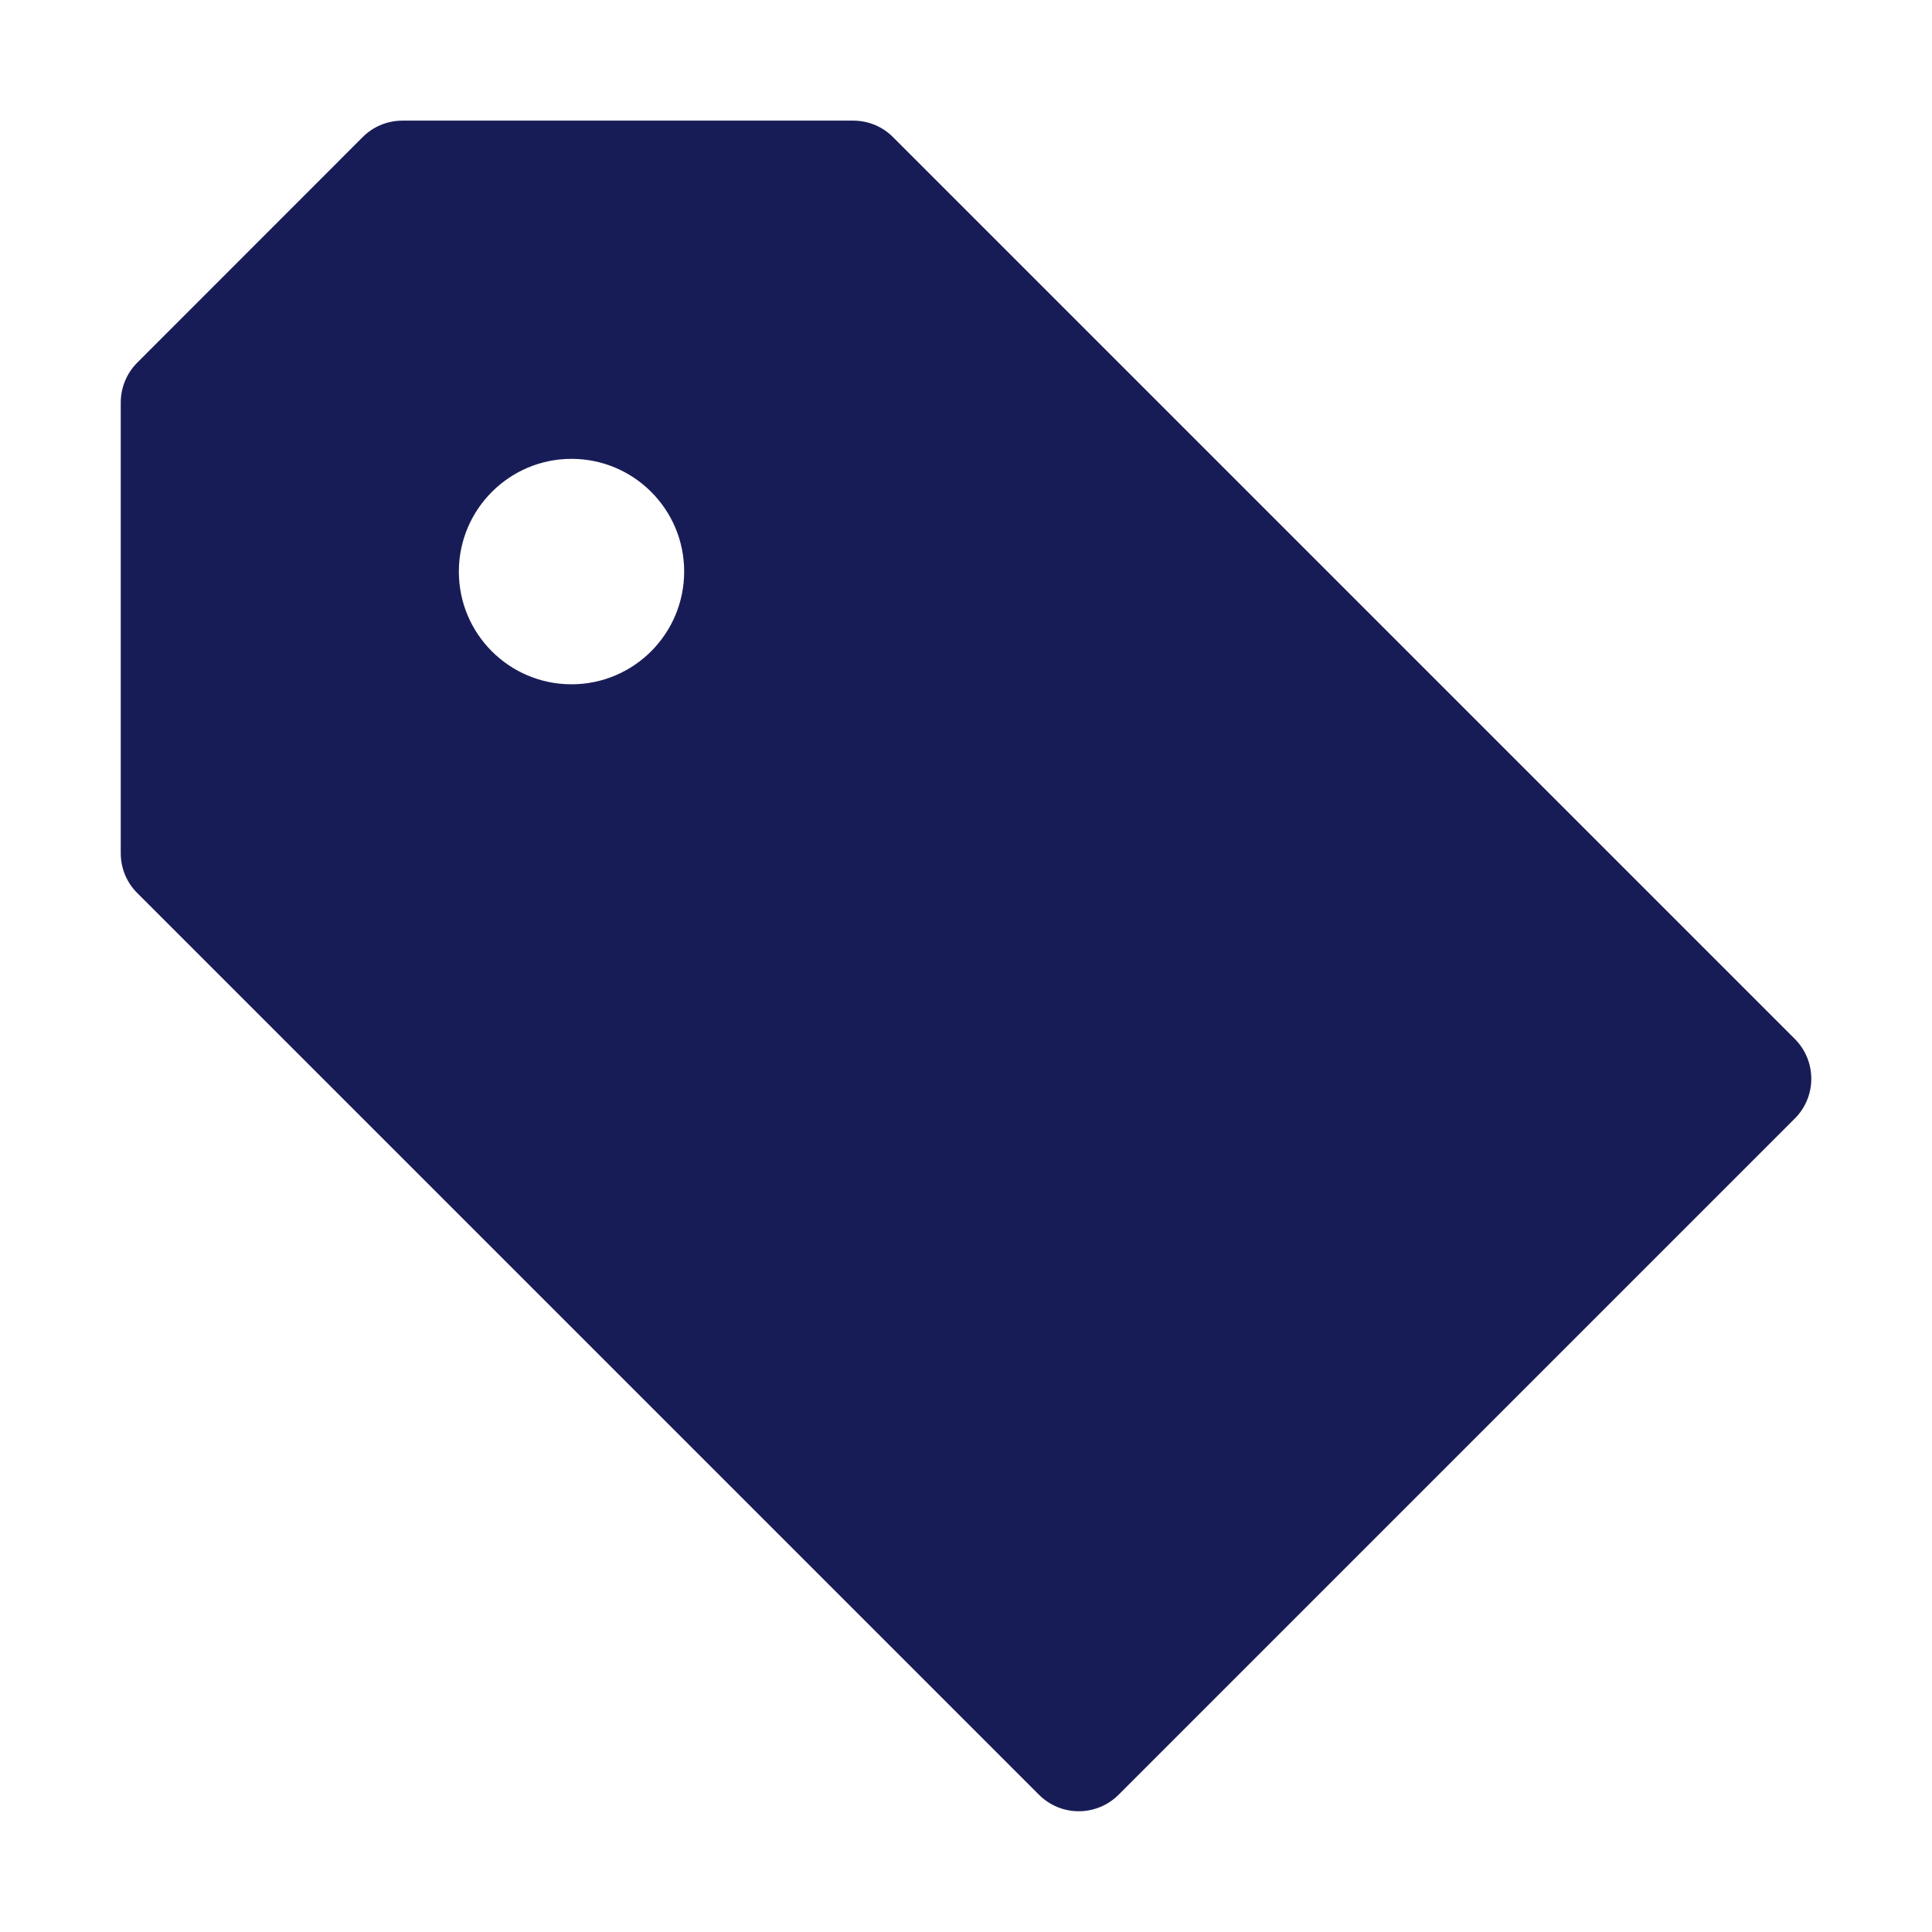
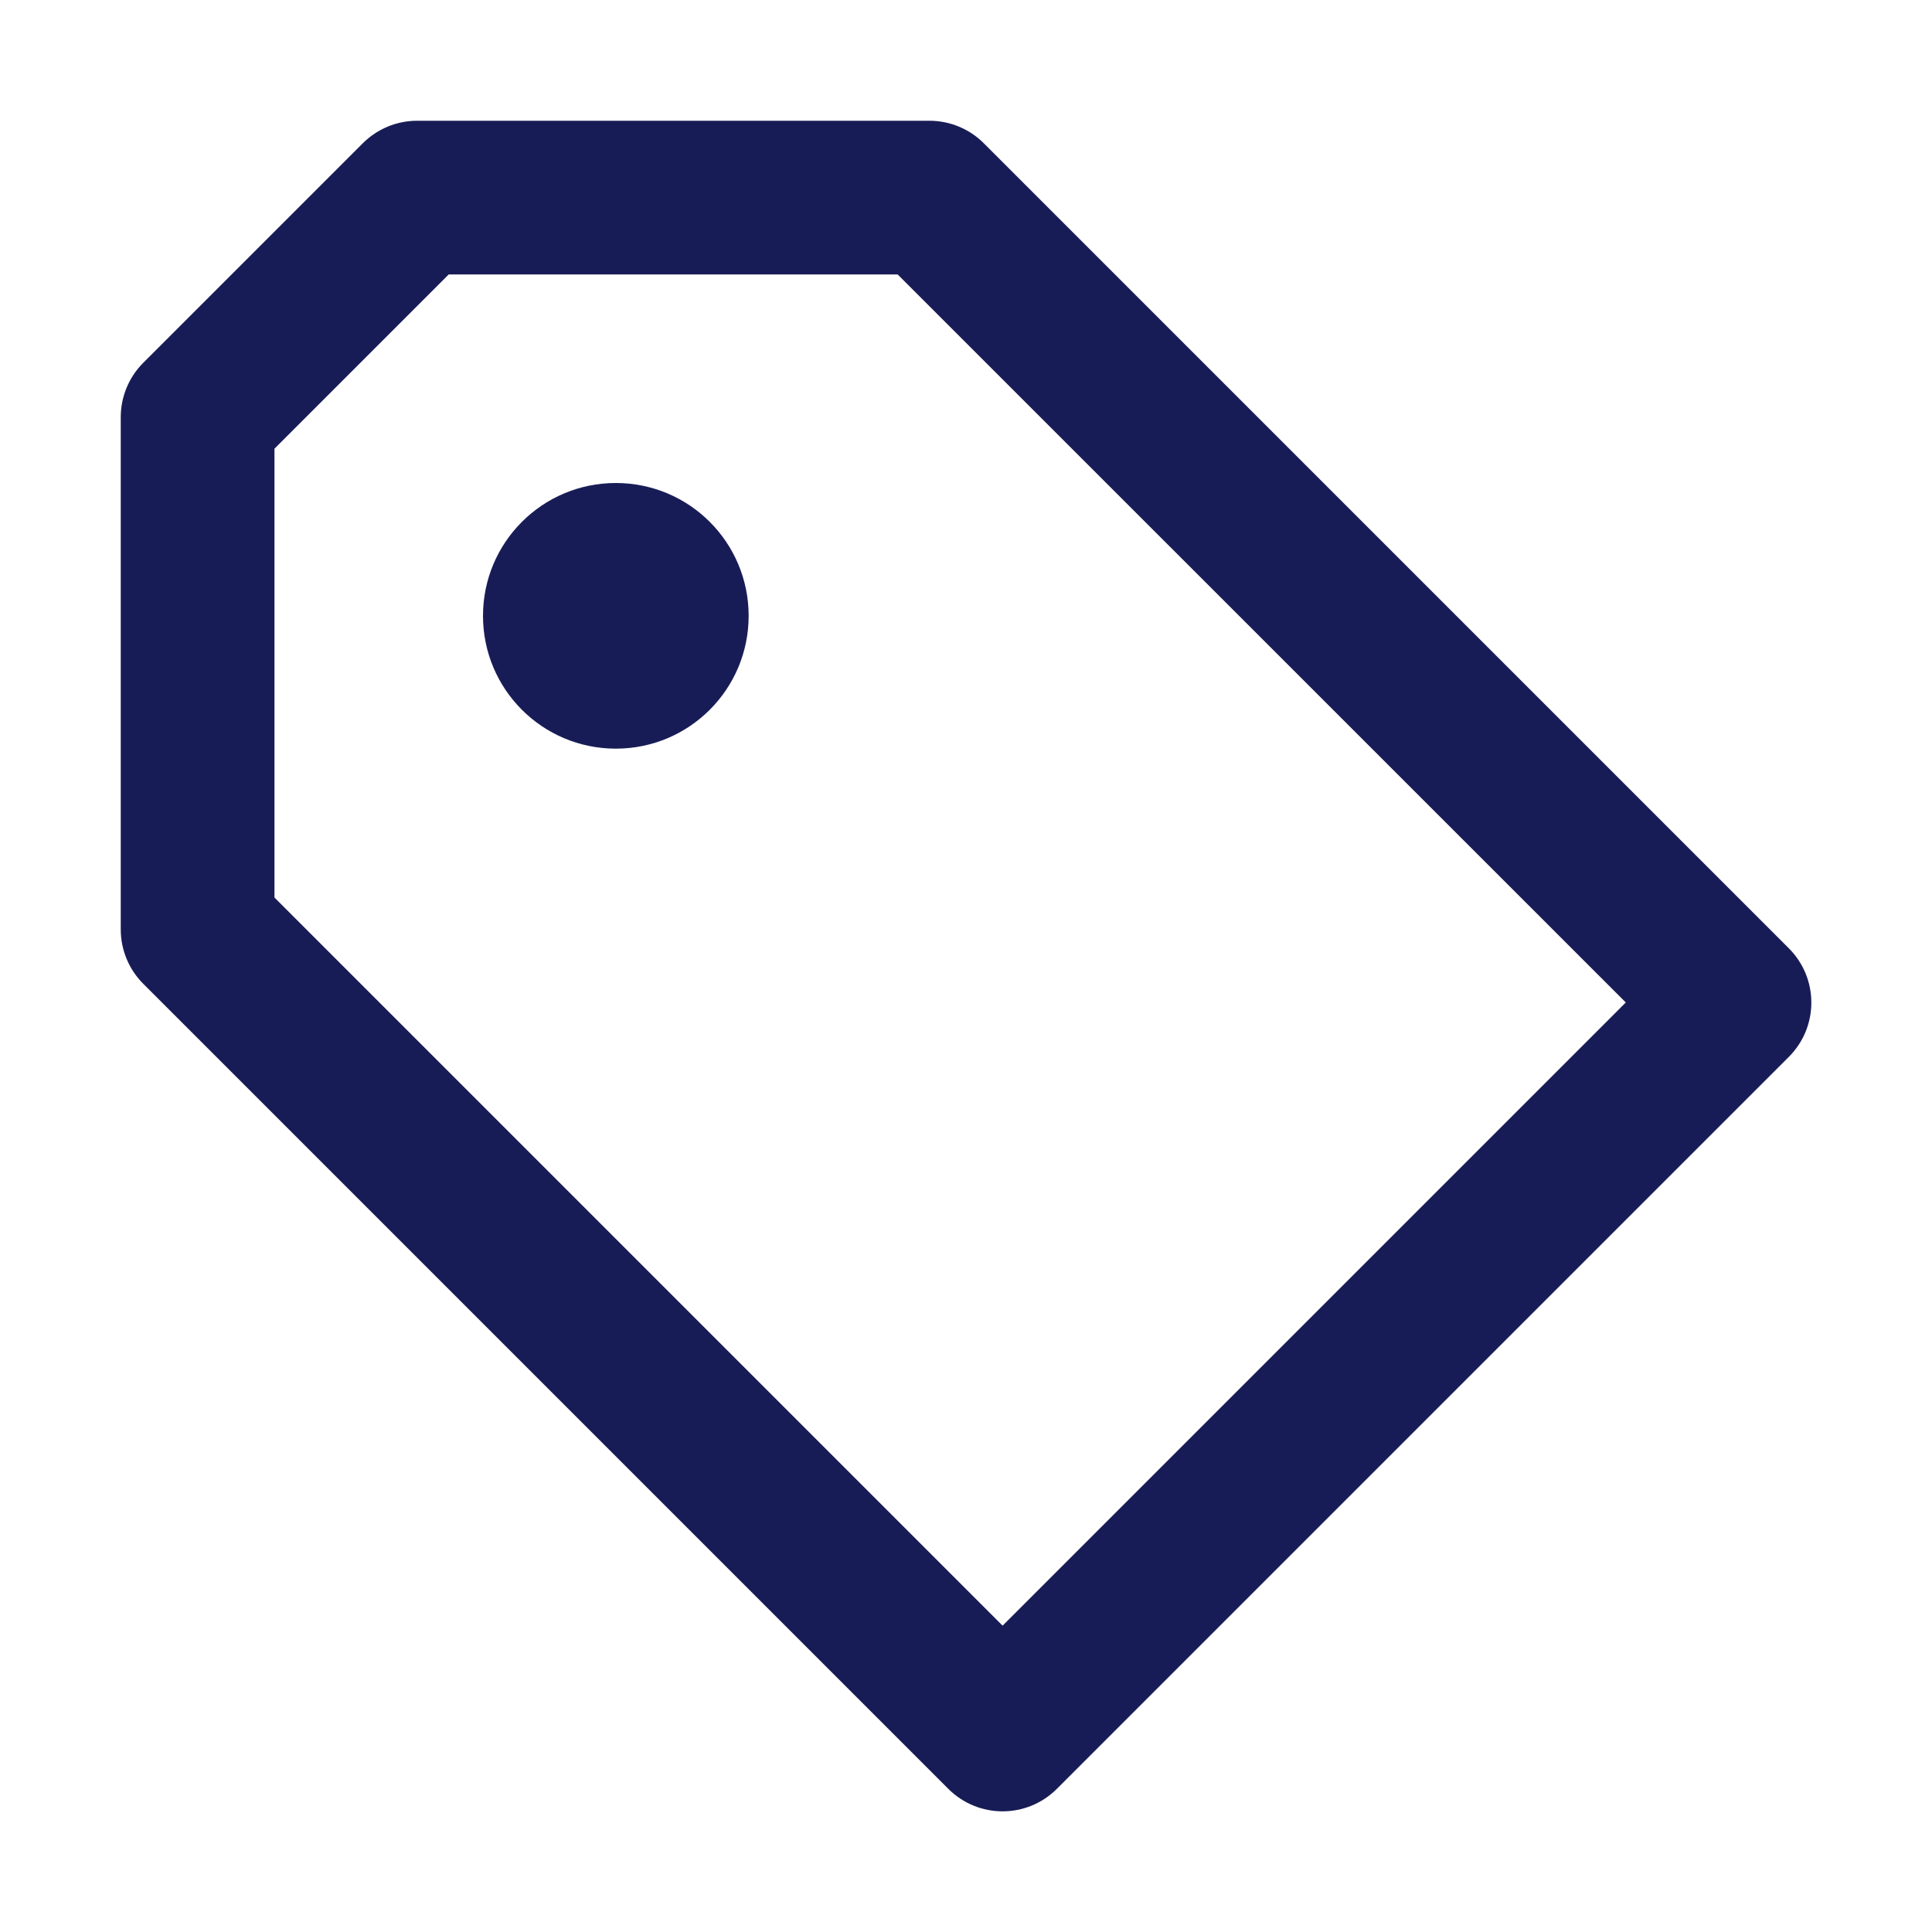
- <svg xmlns="http://www.w3.org/2000/svg" version="1.1" id="Layer_1" x="0px" y="0px" viewBox="0 0 16 16" enable-background="new 0 0 16 16" xml:space="preserve">
-   <g id="Icon_x2F_Shopping_x2F_Reference">
-     <g id="Icon-Fill">
-       <path id="path-1_1_" fill="#181C56" d="M4.733,5.667c-0.516,0-0.933-0.418-0.933-0.933    S4.218,3.8,4.733,3.8s0.933,0.418,0.933,0.933S5.249,5.667,4.733,5.667 M14.863,8.603    l-7.467-7.467c-0.087-0.088-0.206-0.137-0.33-0.137h-3.733c-0.124,0-0.243,0.049-0.33,0.137    L1.137,3.003C1.049,3.091,1,3.21,1,3.333v3.733c0,0.124,0.049,0.243,0.137,0.33l7.467,7.467    c0.091,0.091,0.21,0.137,0.33,0.137c0.119,0,0.239-0.046,0.33-0.137l5.6-5.6    C15.046,9.081,15.046,8.786,14.863,8.603" />
-     </g>
-   </g>
+ <svg xmlns="http://www.w3.org/2000/svg" version="1.1" id="Layer_1" x="0px" y="0px" width="16px" height="16px" viewBox="0 0 16 16" enable-background="new 0 0 16 16" xml:space="preserve">
+   <path id="path-1_1_" fill-rule="evenodd" clip-rule="evenodd" fill="#181C56" d="M7.697,1  c0.169,0,0.331,0.067,0.45,0.186l0,0l6.667,6.667c0.249,0.249,0.249,0.651,0,0.9  l0,0l-6.061,6.061c-0.249,0.249-0.651,0.249-0.9,0l0,0l-6.667-6.667  C1.067,8.028,1,7.866,1,7.697l0,0v-4.242c0-0.169,0.067-0.331,0.186-0.45l0,0  l1.818-1.818C3.124,1.067,3.286,1,3.455,1l0,0H7.697z M7.434,2.273H3.716  L2.273,3.716v3.717l6.03,6.03l5.161-5.161L7.434,2.273z M5.1,4  c0.608,0,1.1,0.492,1.1,1.1S5.708,6.2,5.1,6.2S4,5.708,4,5.1  S4.492,4,5.1,4z" />
</svg>
